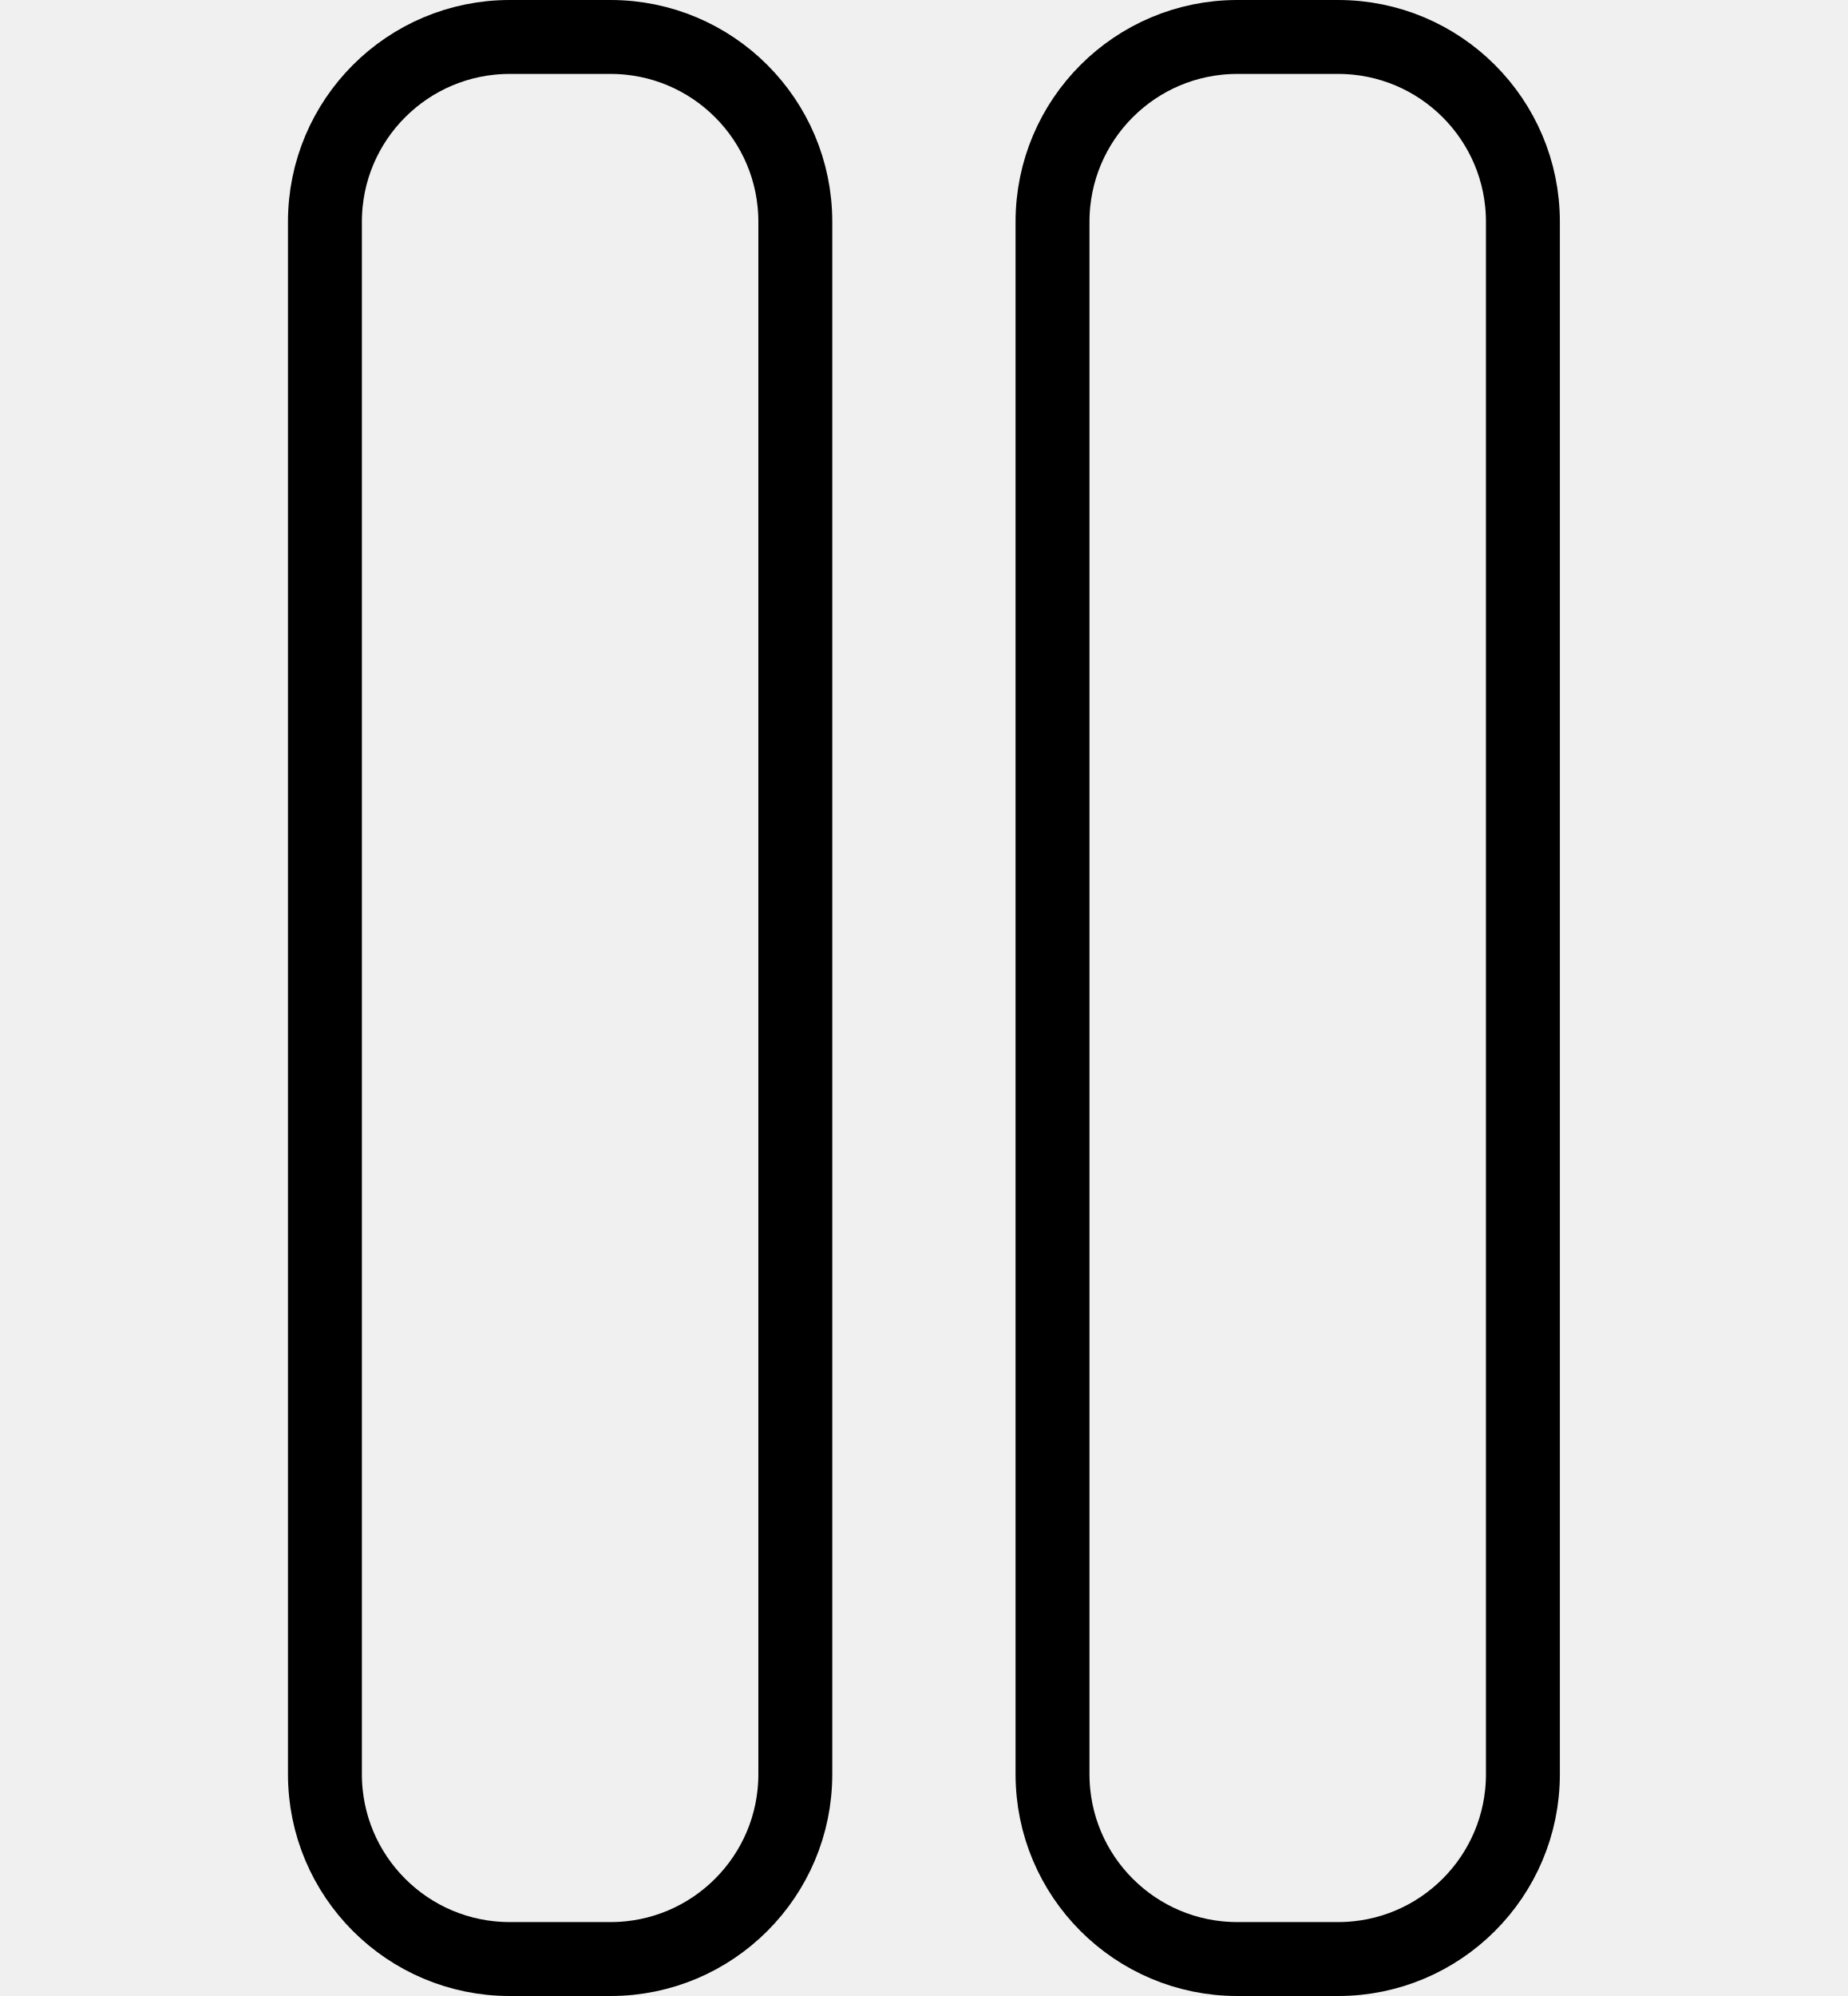
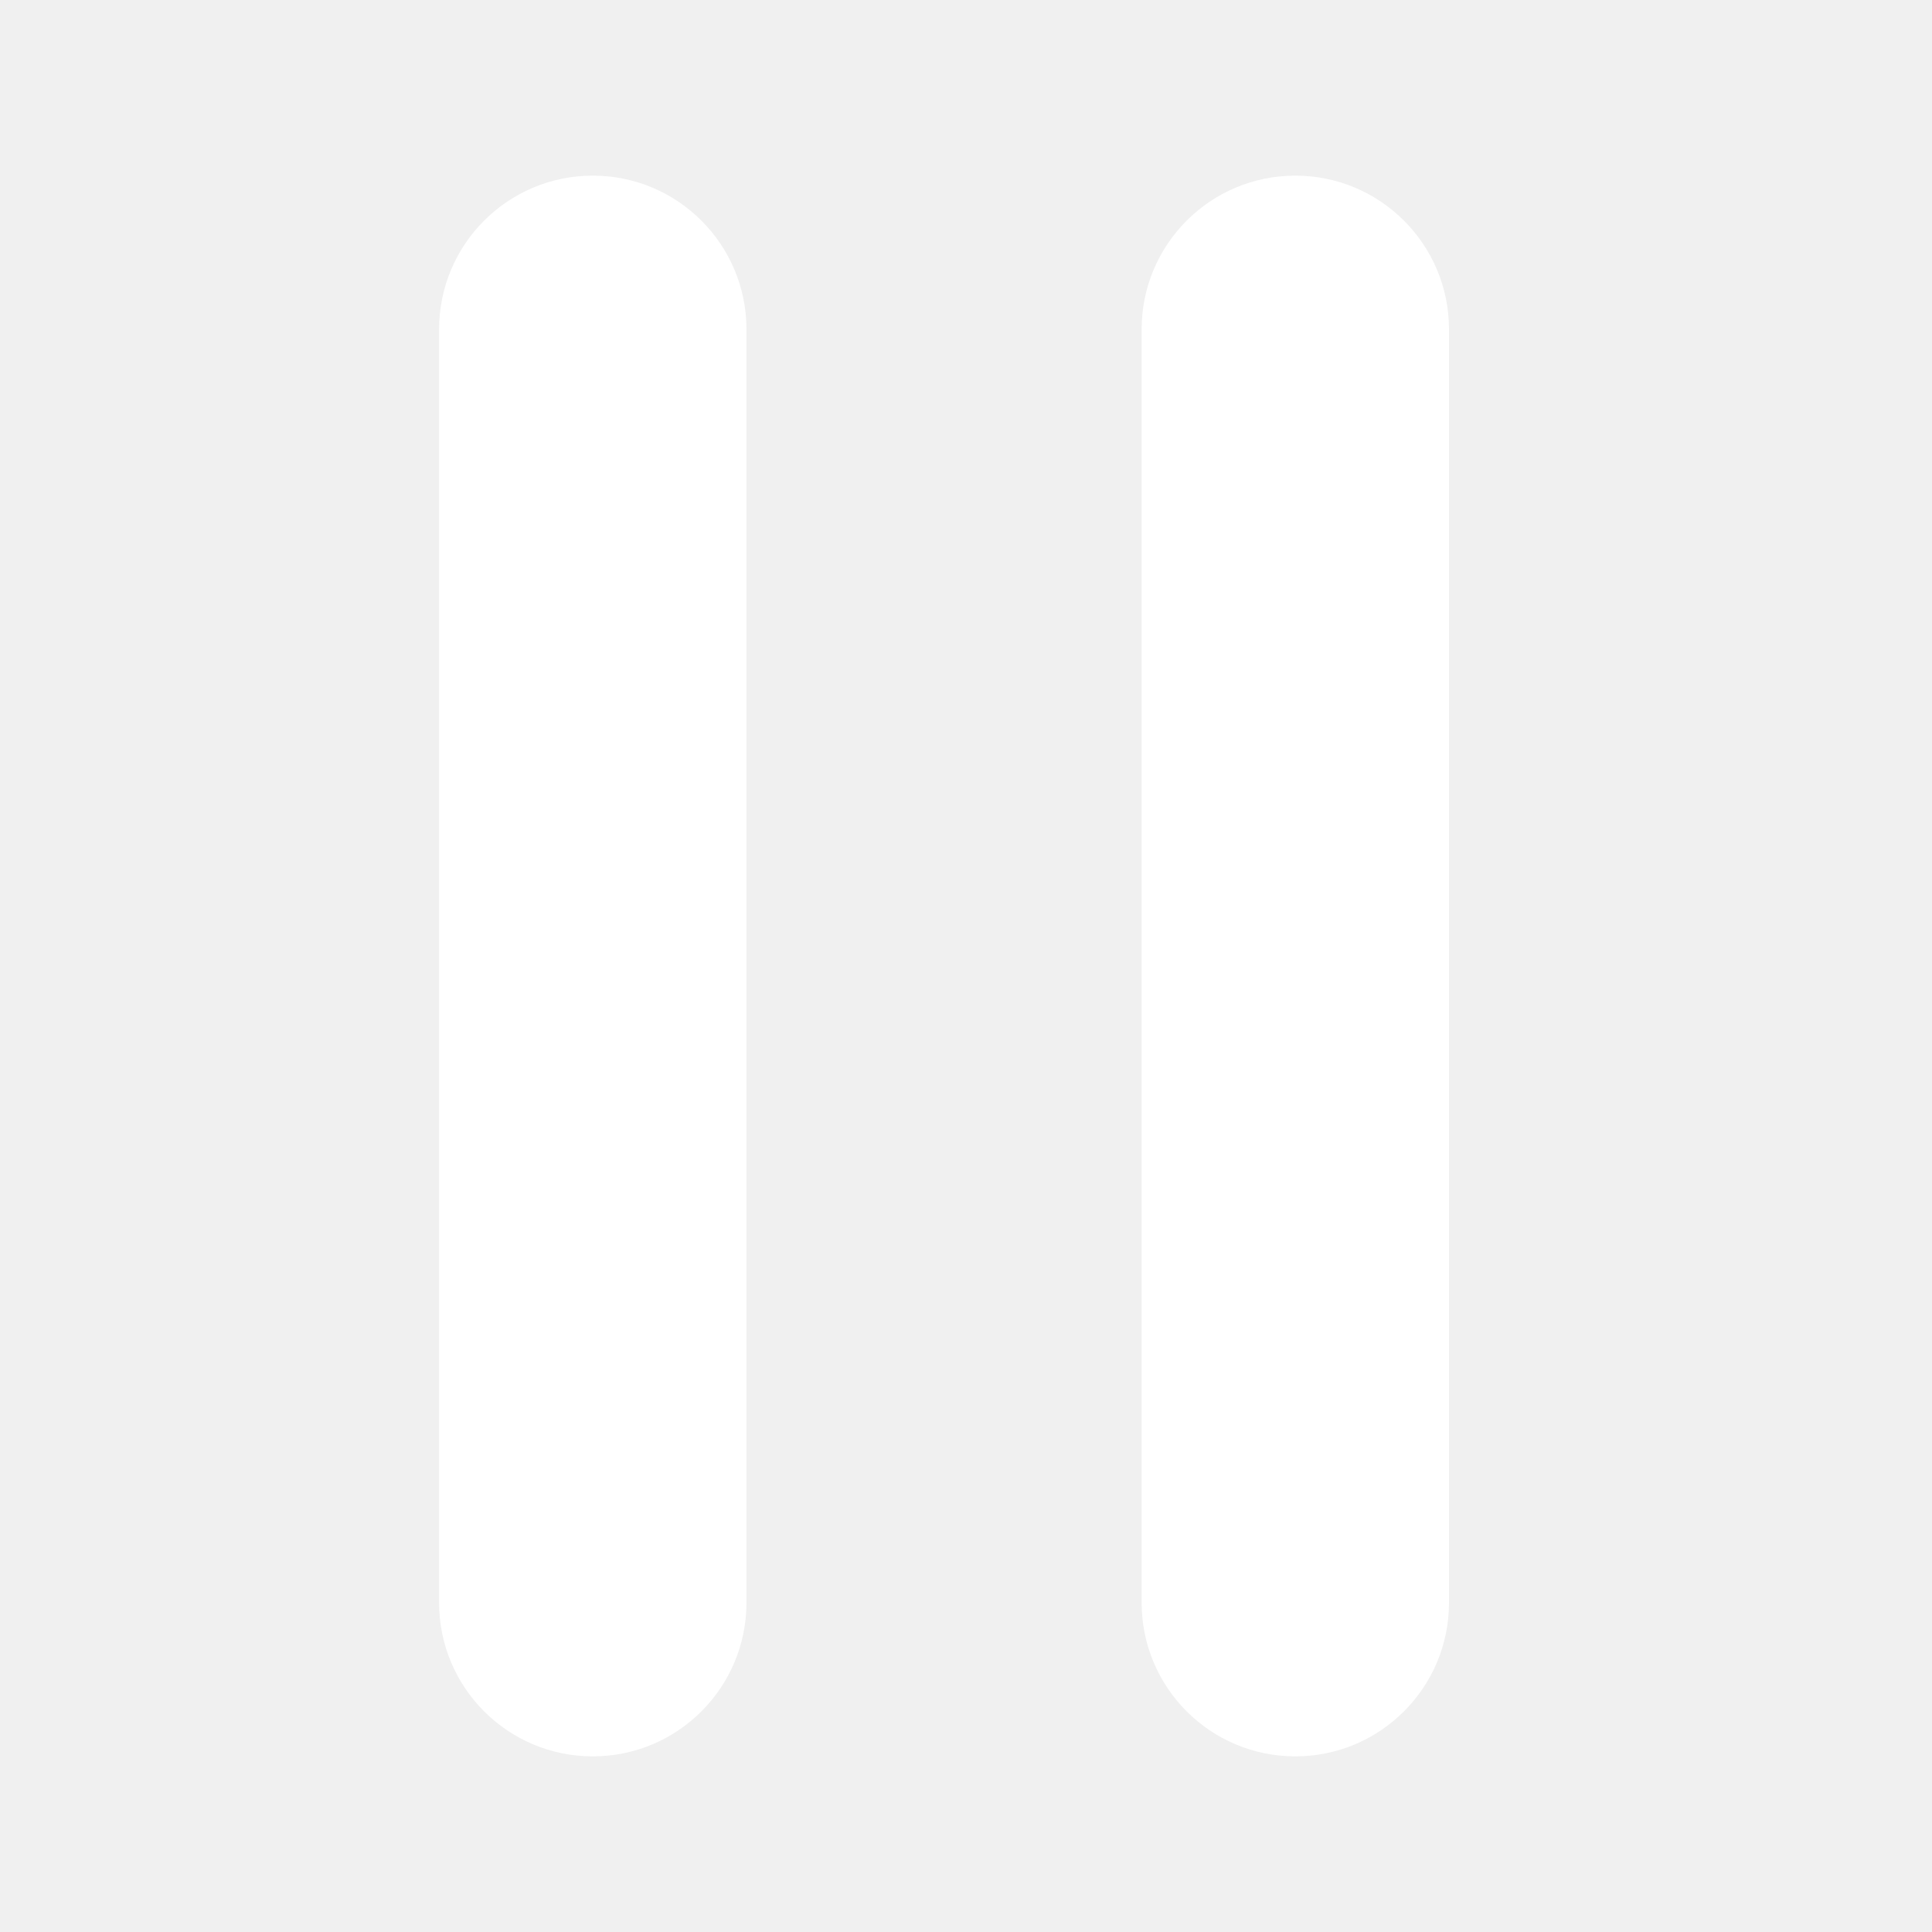
- <svg xmlns="http://www.w3.org/2000/svg" width="100" height="108" viewBox="0 0 100 108" fill="none">
-   <path d="M33.04 2C38.563 2 43.04 6.477 43.04 12V96C43.04 101.523 38.563 106 33.04 106H27.584C22.061 106 17.584 101.523 17.584 96V12C17.584 6.477 22.061 2 27.584 2H33.04ZM72.415 2C77.938 2 82.415 6.477 82.415 12V96C82.415 101.523 77.938 106 72.415 106H66.959C61.436 106 56.959 101.523 56.959 96V12C56.959 6.477 61.436 2 66.959 2H72.415Z" stroke="black" stroke-width="4" />
+ <svg xmlns="http://www.w3.org/2000/svg" width="44" height="44" viewBox="0 0 44 44" fill="none">
+   <rect x="26" y="4" width="7" height="36" rx="3.5" fill="white" />
+   <rect x="10" y="4" width="7" height="36" rx="3.5" fill="white" />
</svg>
